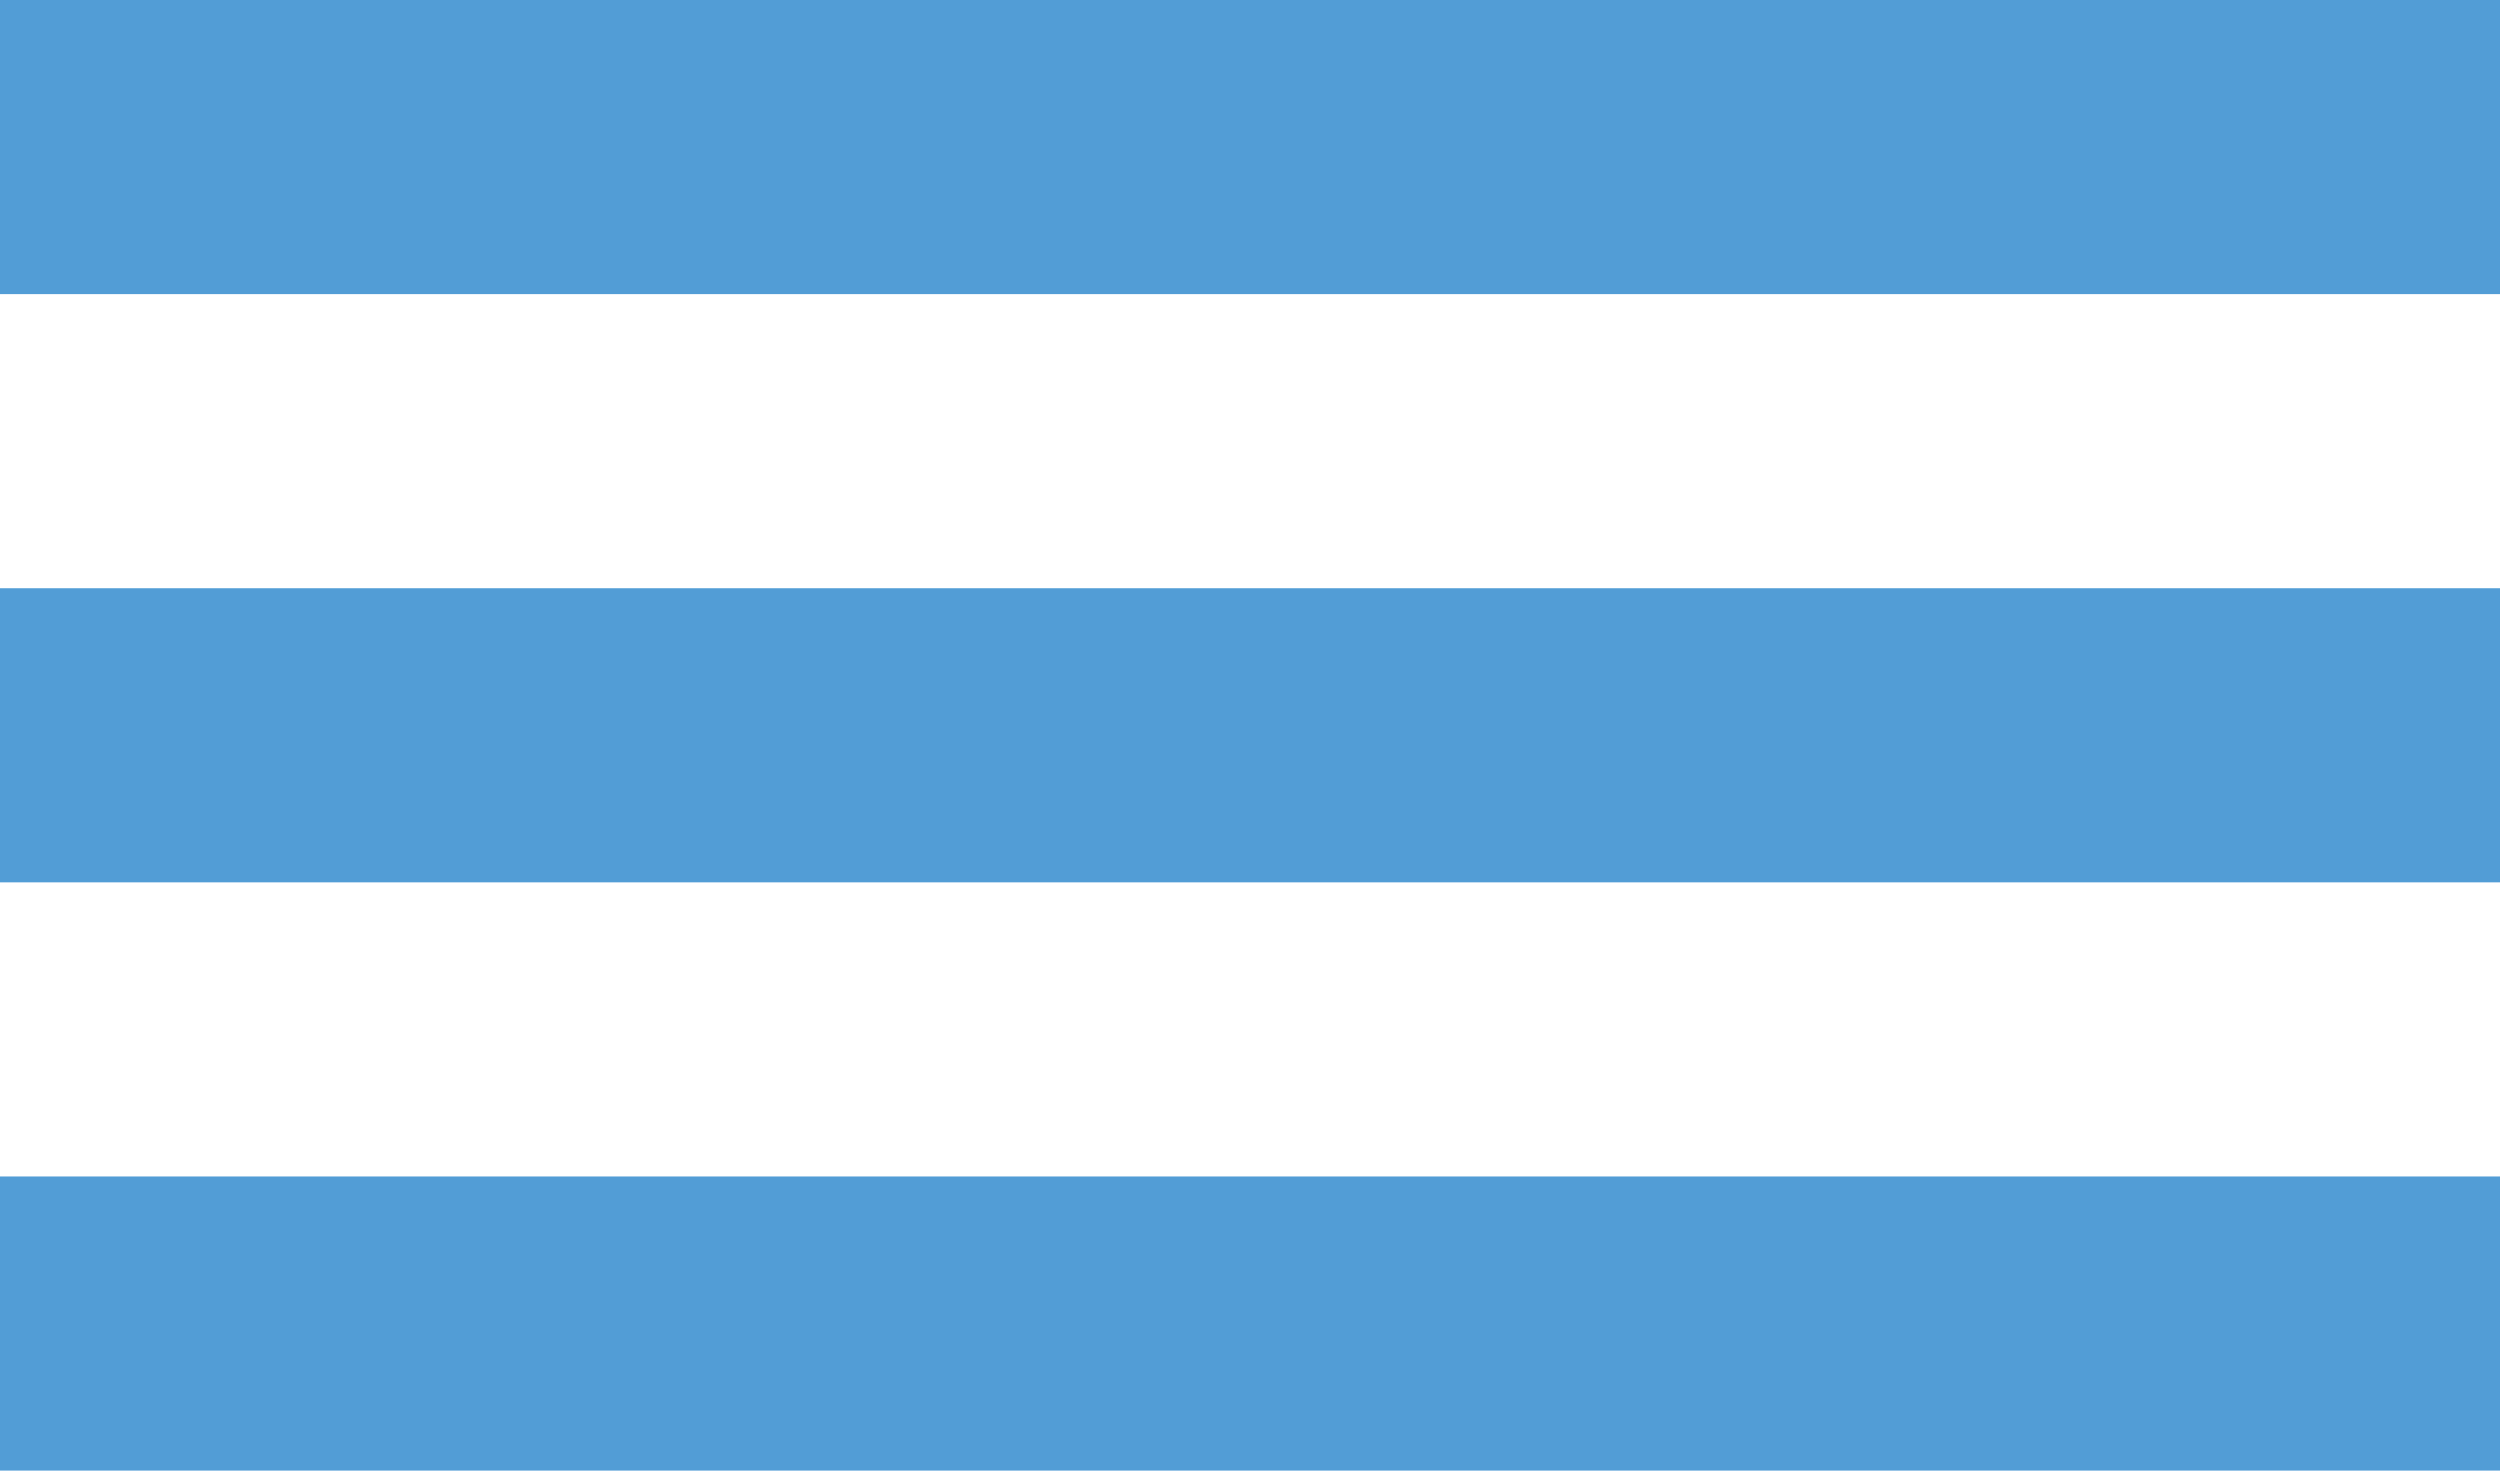
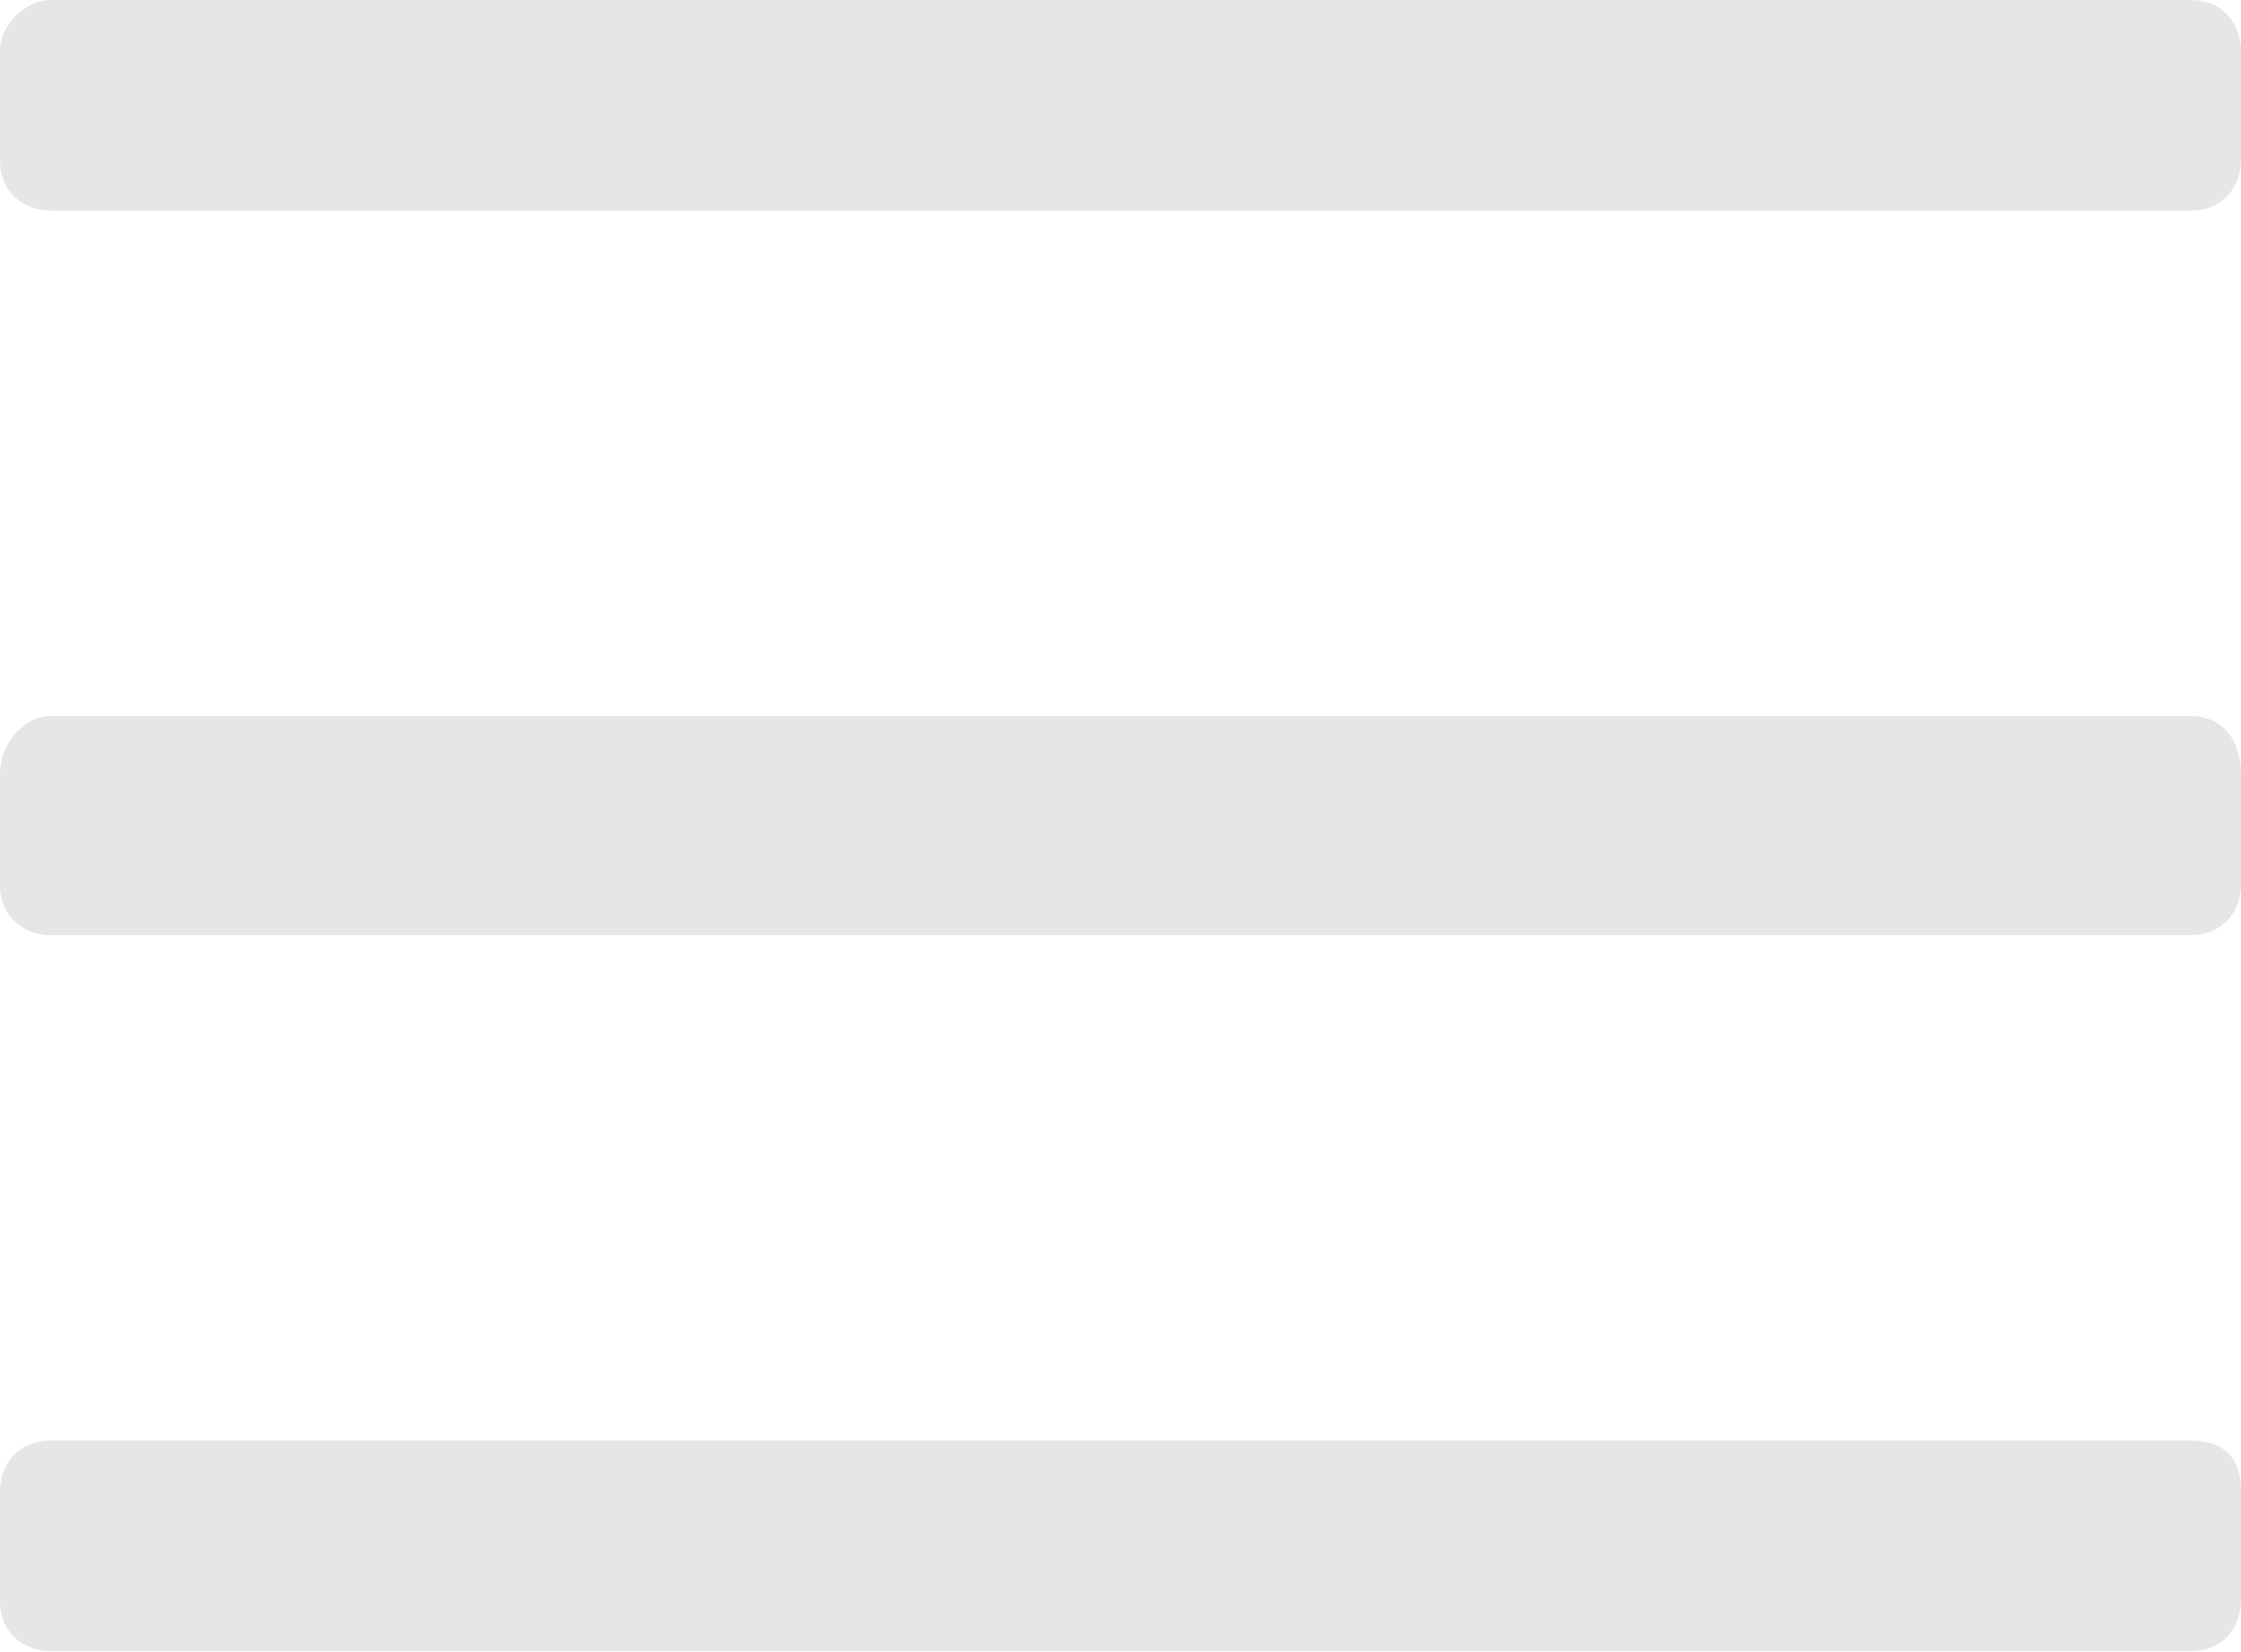
- <svg xmlns="http://www.w3.org/2000/svg" version="1.1" id="Слой_1" x="0px" y="0px" width="17px" height="10px" viewBox="0 0 17 10" style="enable-background:new 0 0 17 10;" xml:space="preserve">
+ <svg xmlns="http://www.w3.org/2000/svg" version="1.1" id="Layer_1" x="0px" y="0px" width="26.6px" height="19.6px" viewBox="0 0 26.6 19.6" style="enable-background:new 0 0 26.6 19.6;" xml:space="preserve">
  <style type="text/css">
- 	.st0{fill:#529DD6;}
+ 	.st0{fill:#E5E6E5;}
</style>
-   <rect class="st0" width="17" height="2" />
-   <rect y="4" class="st0" width="17" height="2" />
-   <rect y="8" class="st0" width="17" height="2" />
  <g>
- </g>
-   <g>
- </g>
-   <g>
- </g>
-   <g>
- </g>
-   <g>
- </g>
-   <g>
- </g>
-   <g>
- </g>
-   <g>
- </g>
-   <g>
- </g>
-   <g>
- </g>
-   <g>
- </g>
-   <g>
- </g>
-   <g>
- </g>
-   <g>
- </g>
-   <g>
- </g>
+     <path class="st0" d="M26,0H0.6C0.3,0,0,0.3,0,0.6v1.3c0,0.4,0.3,0.6,0.6,0.6H26c0.4,0,0.6-0.3,0.6-0.6V0.6C26.6,0.3,26.4,0,26,0   L26,0z M26,0" />
+     <path class="st0" d="M26,8.5H0.6C0.3,8.5,0,8.8,0,9.2v1.3c0,0.4,0.3,0.6,0.6,0.6H26c0.4,0,0.6-0.3,0.6-0.6V9.2   C26.6,8.8,26.4,8.5,26,8.5L26,8.5z M26,8.5" />
+     <path class="st0" d="M26,17.1H0.6c-0.4,0-0.6,0.3-0.6,0.6V19c0,0.4,0.3,0.6,0.6,0.6H26c0.4,0,0.6-0.3,0.6-0.6v-1.3   C26.6,17.3,26.4,17.1,26,17.1L26,17.1z M26,17.1" />
+   </g>
</svg>
